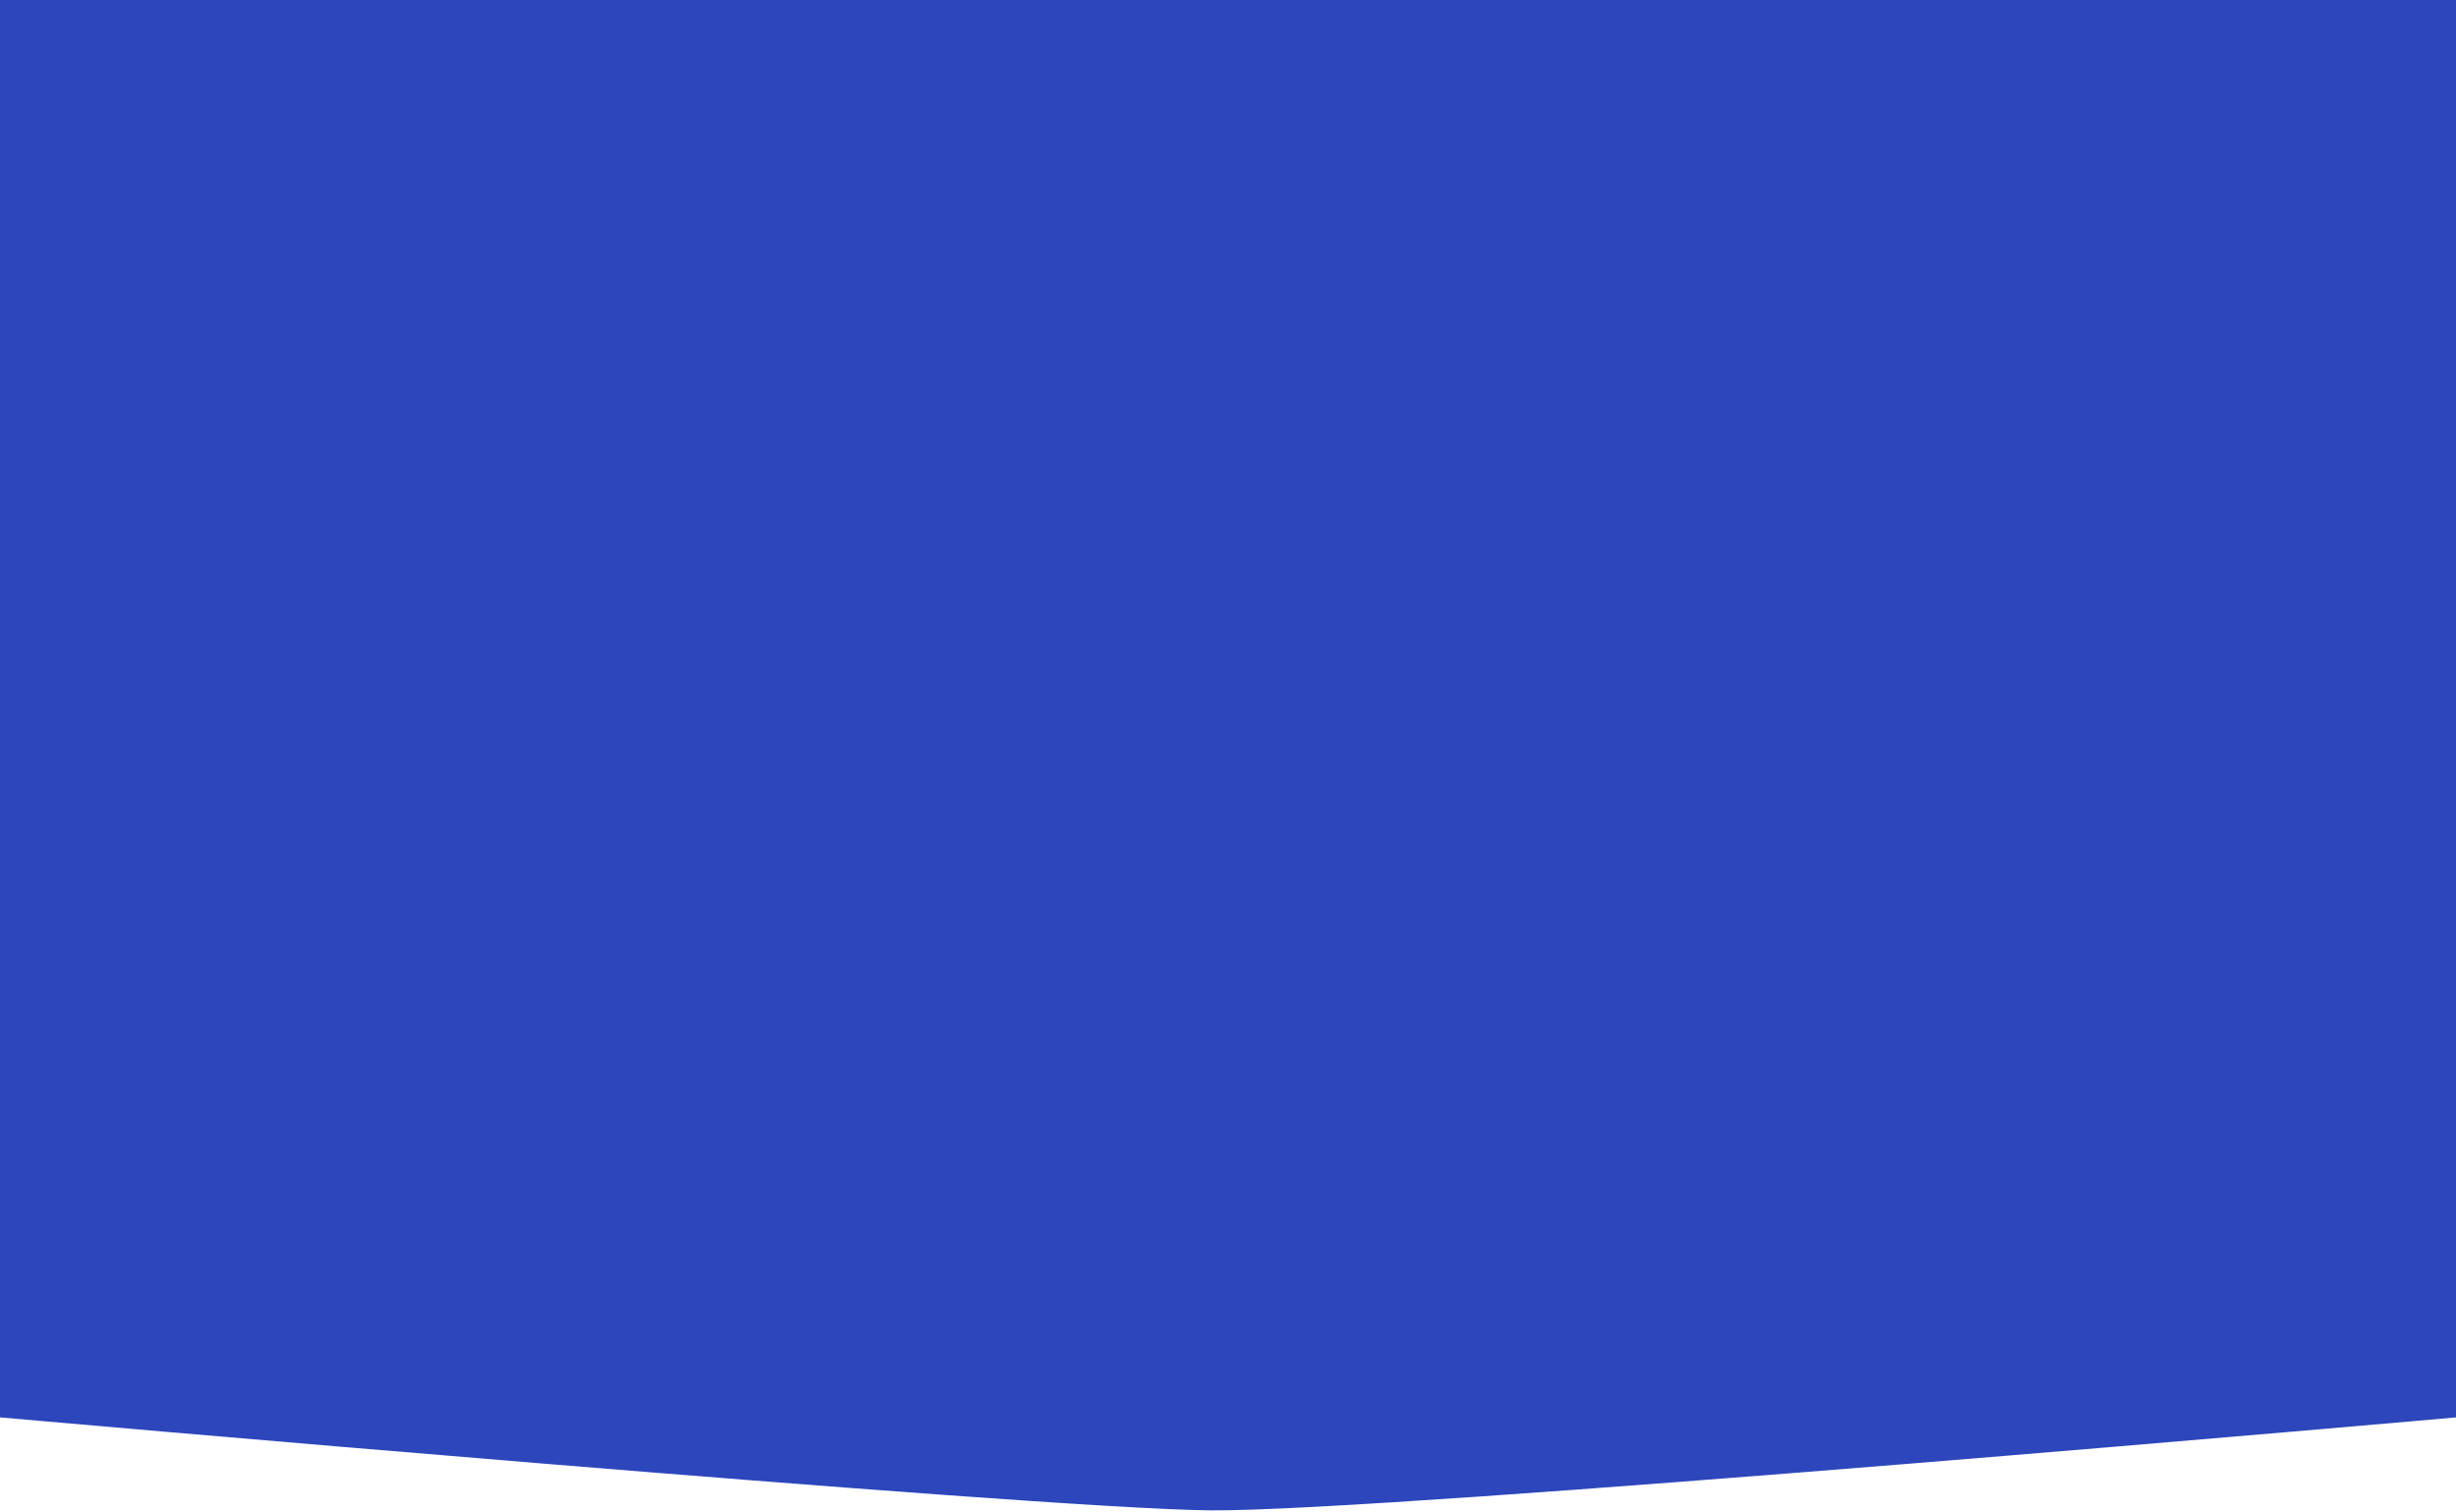
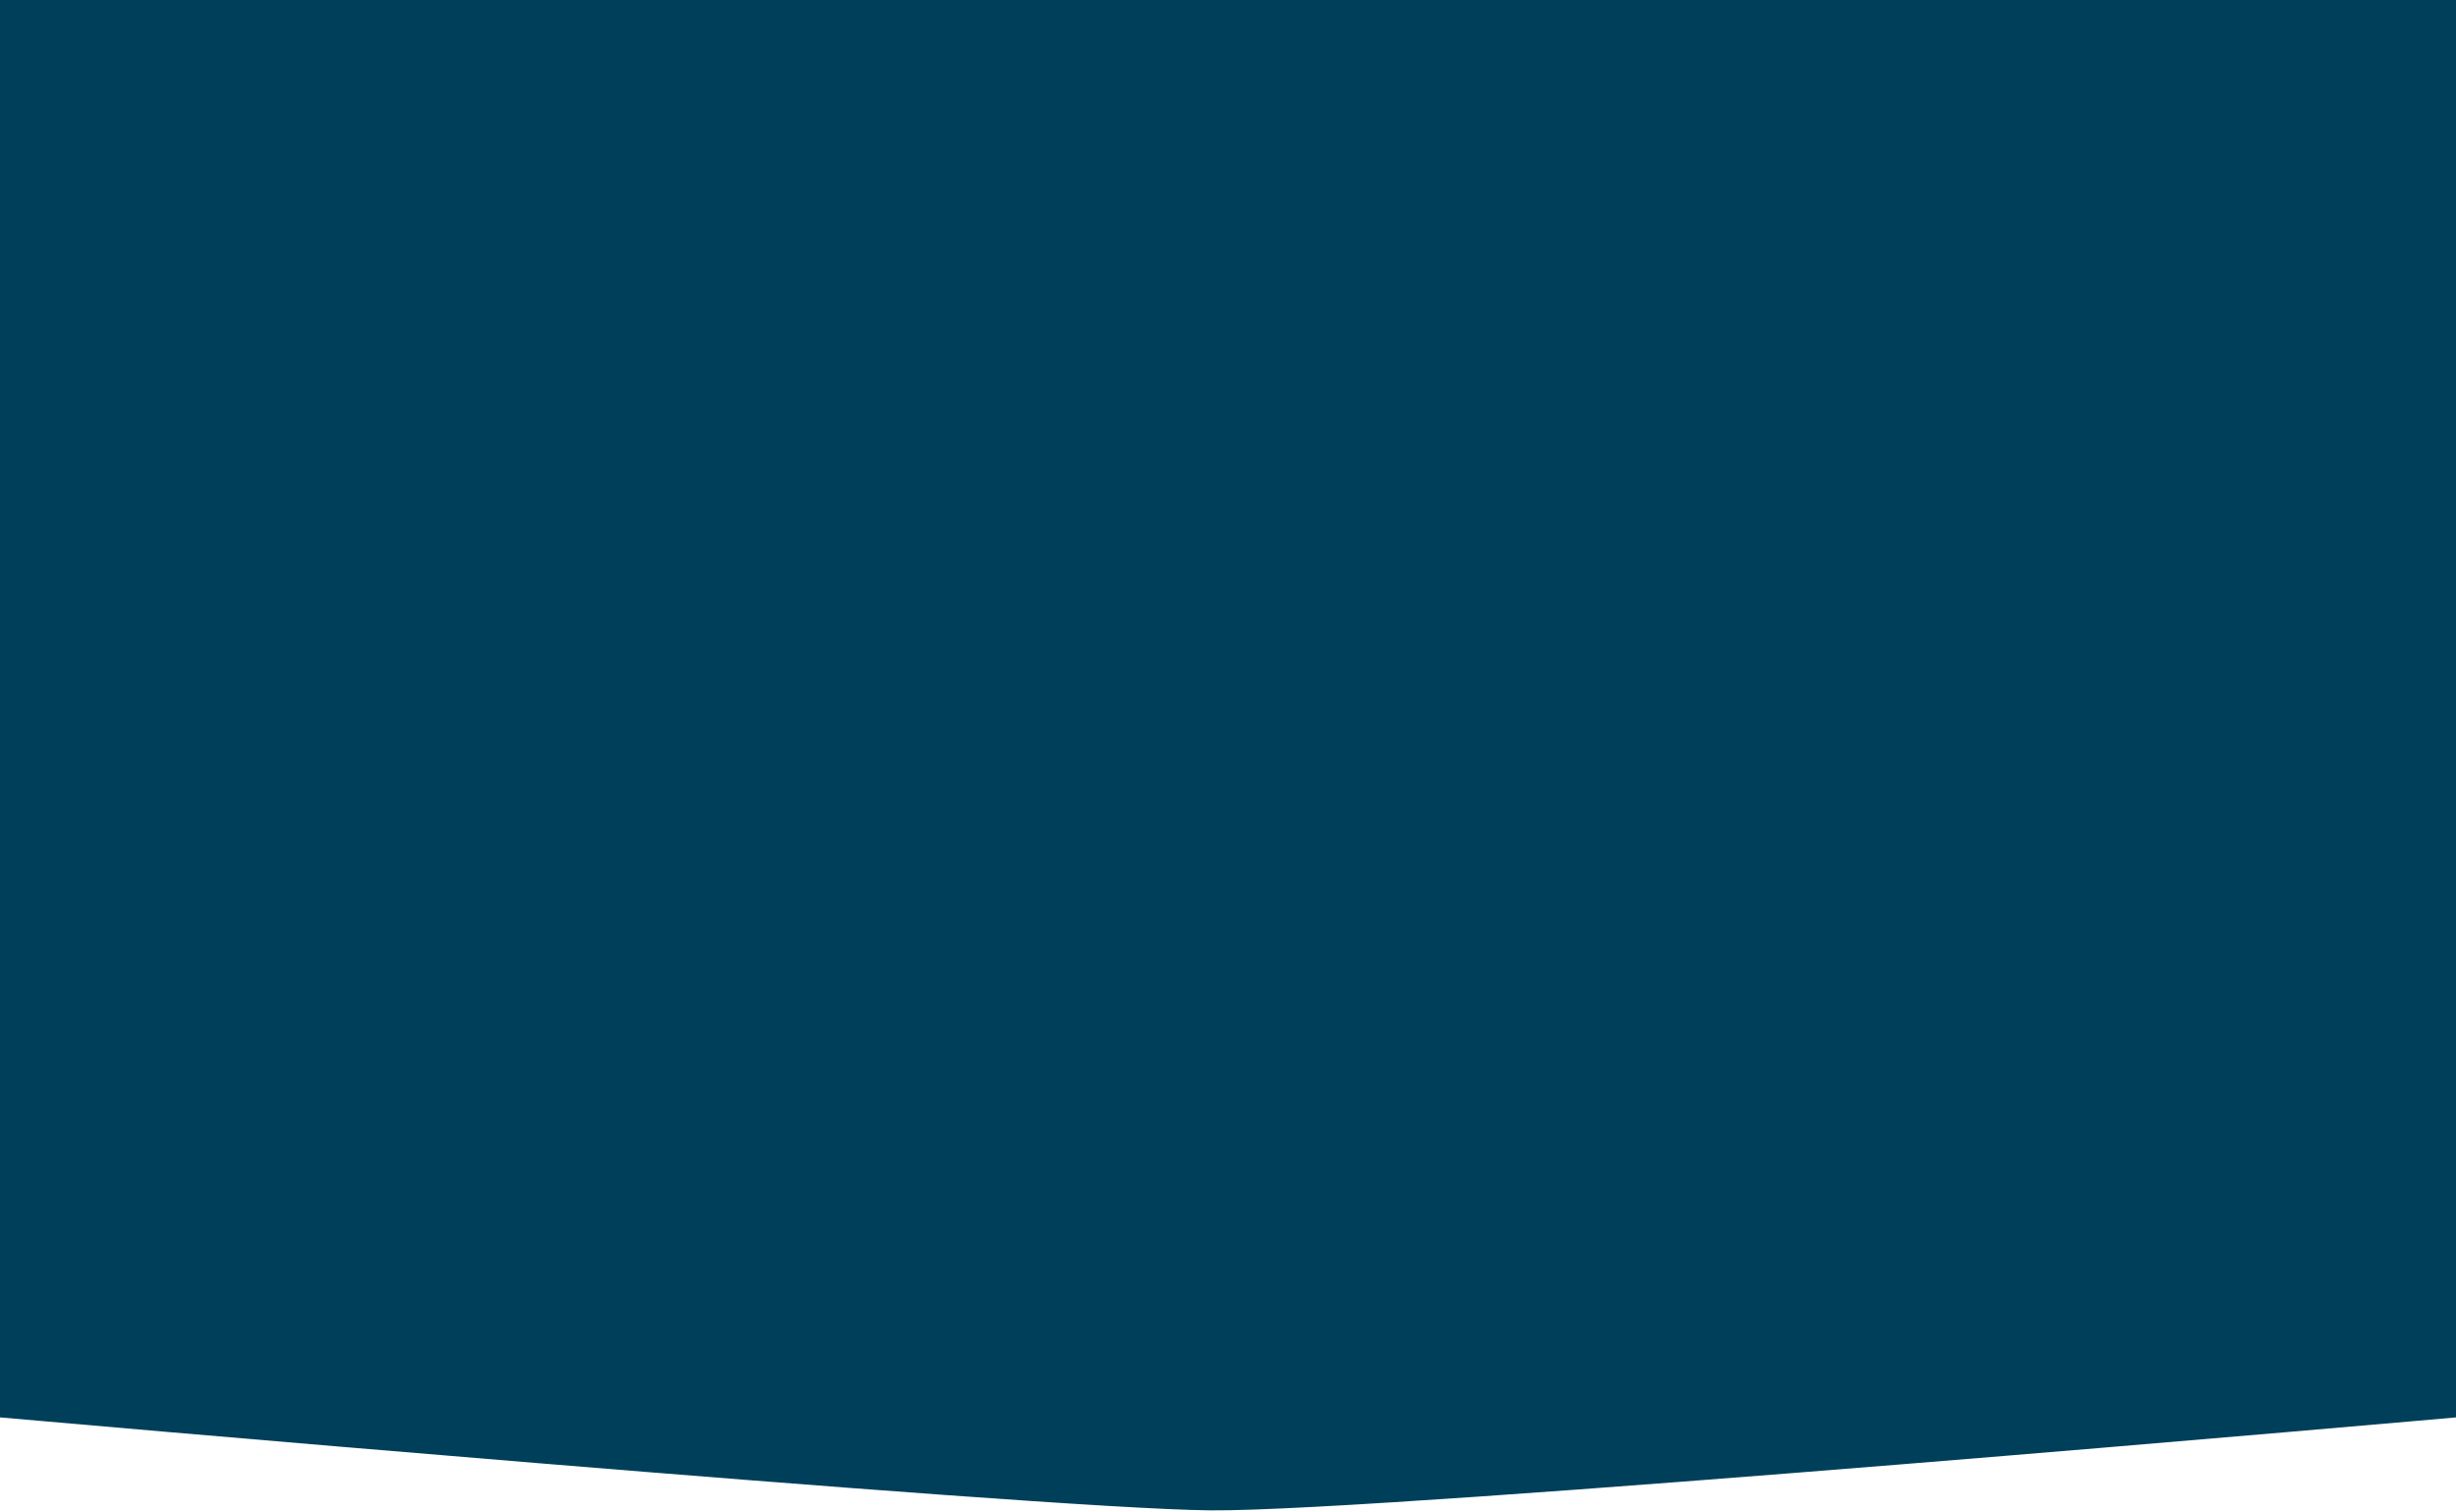
<svg xmlns="http://www.w3.org/2000/svg" width="1440" height="886" viewBox="0 0 1440 886" fill="none">
-   <path d="M0 0H1440V831C1440 831 813 886.5 709.5 885.5C606 884.5 0 831 0 831V0Z" fill="#2D46BB" />
+   <path d="M0 0H1440V831C1440 831 813 886.5 709.5 885.5C606 884.5 0 831 0 831V0Z" fill="#003F5A" />
</svg>
